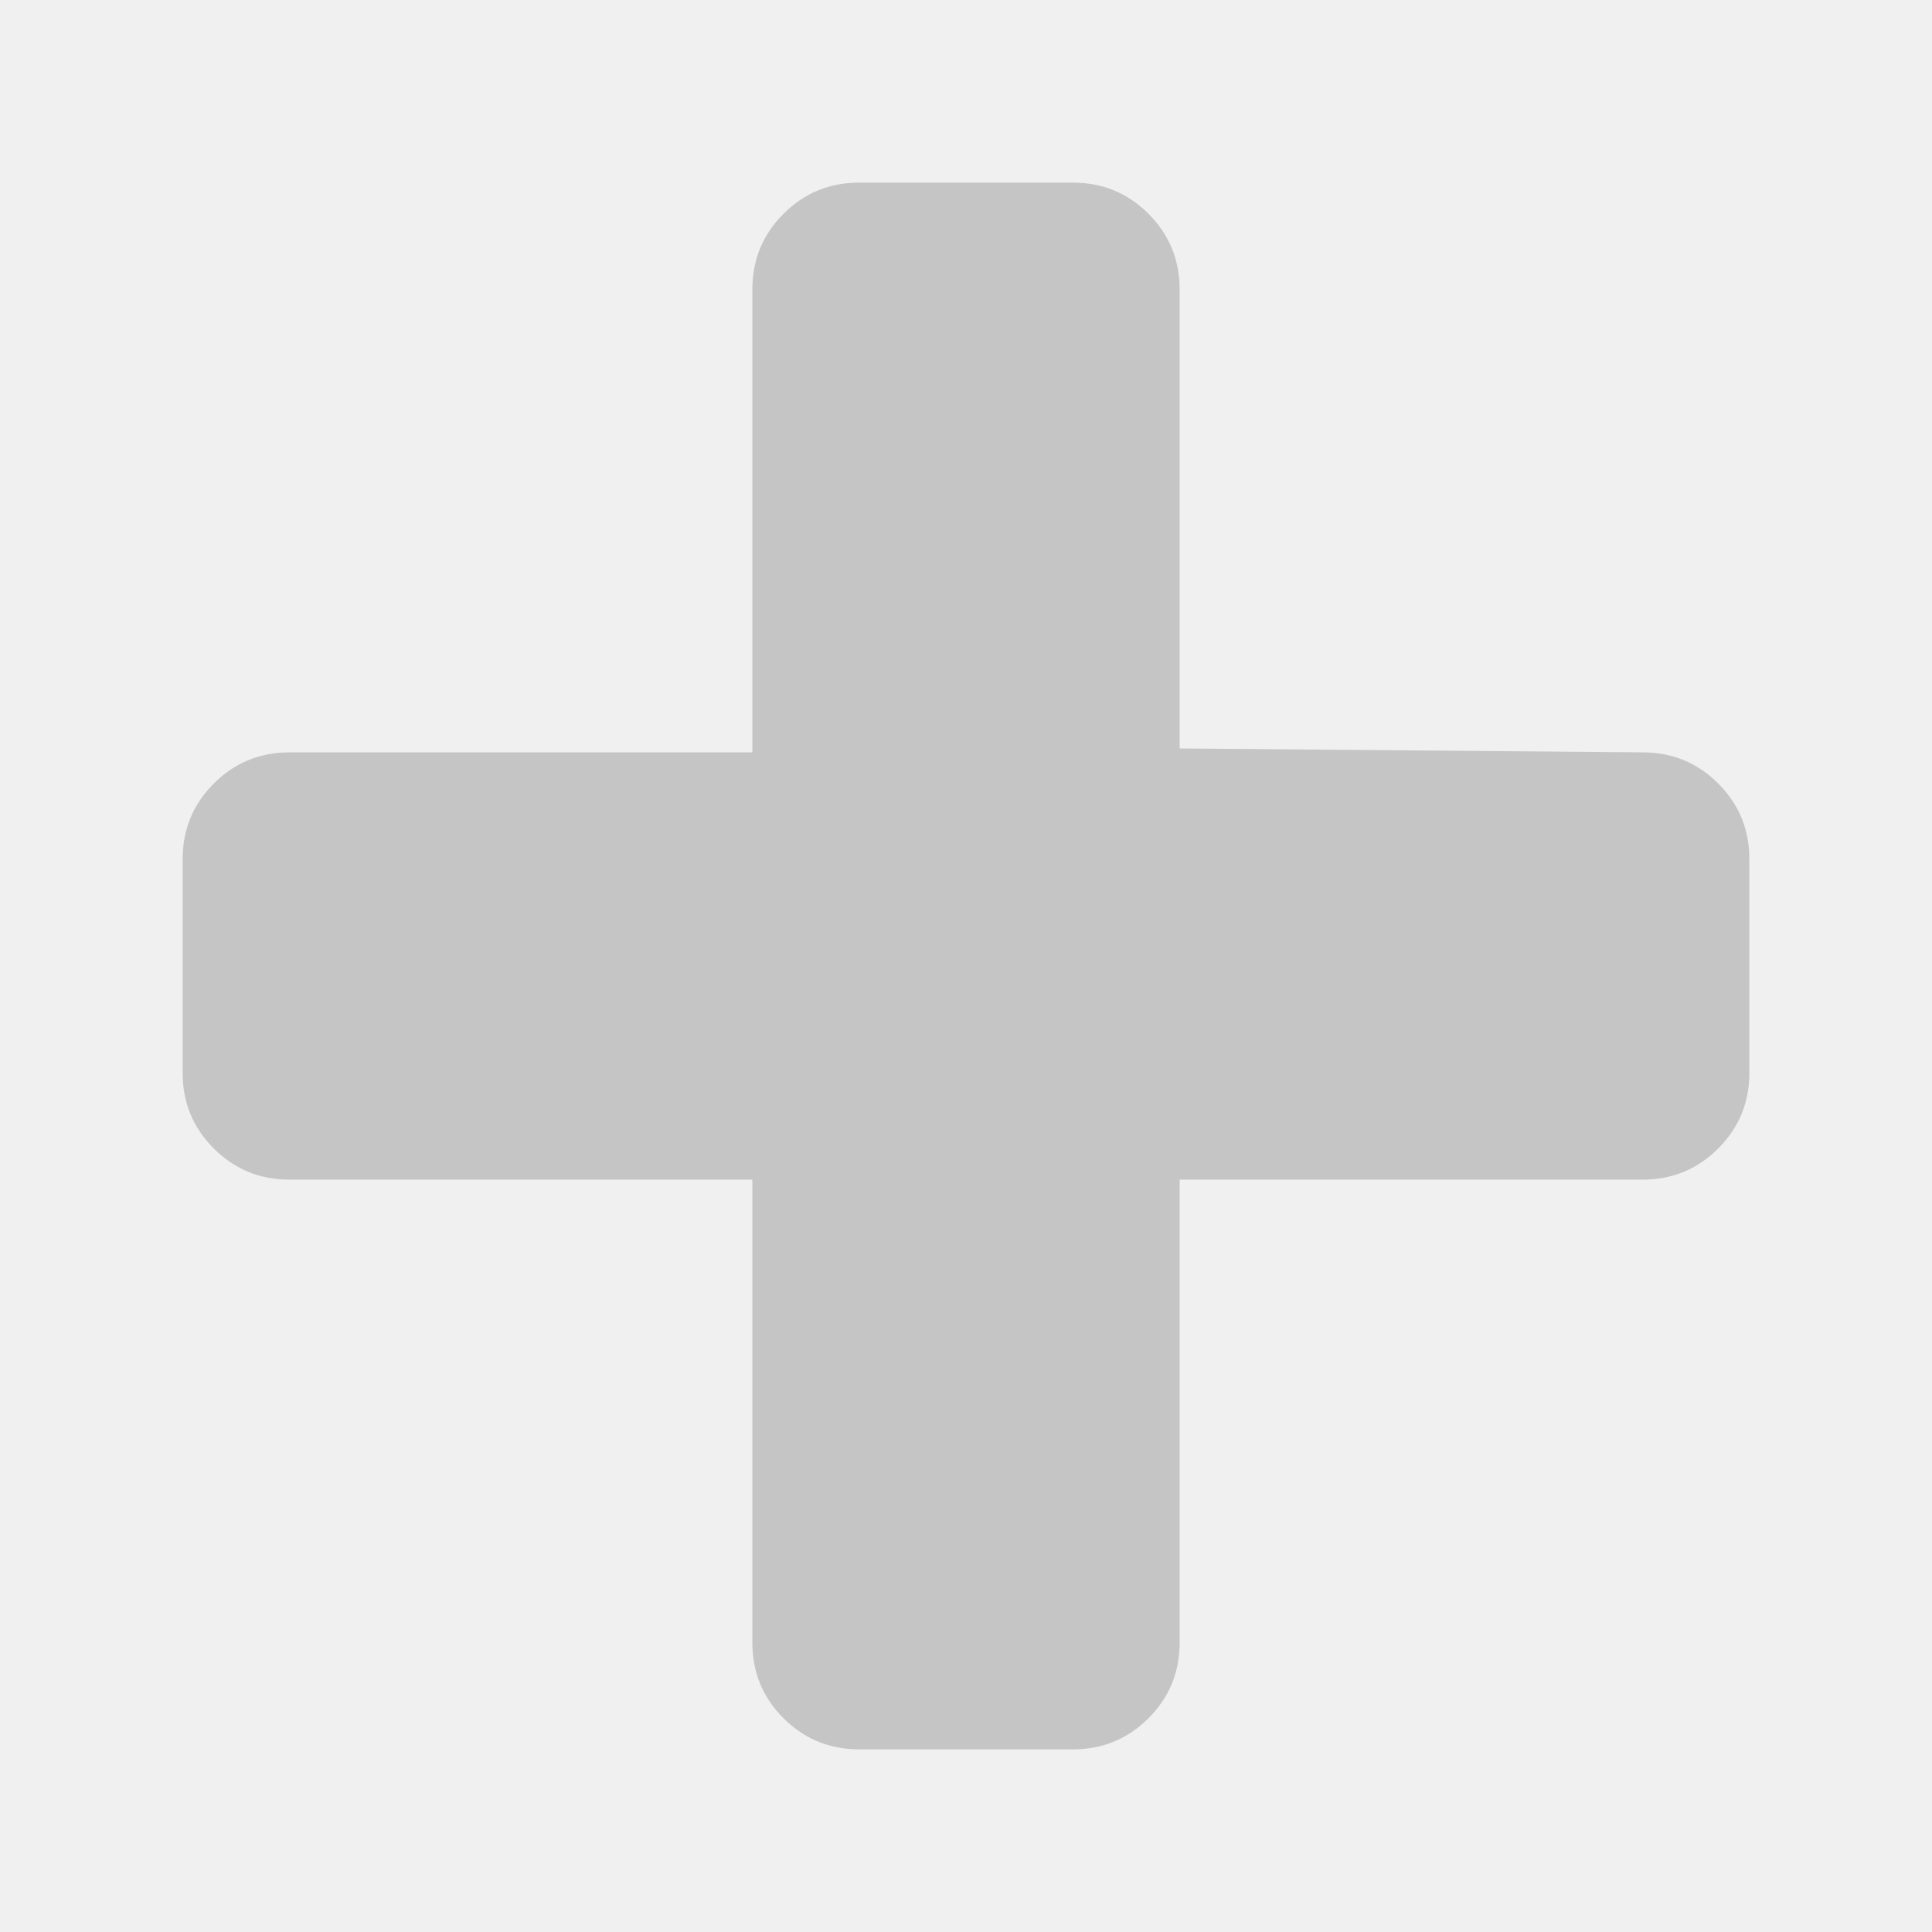
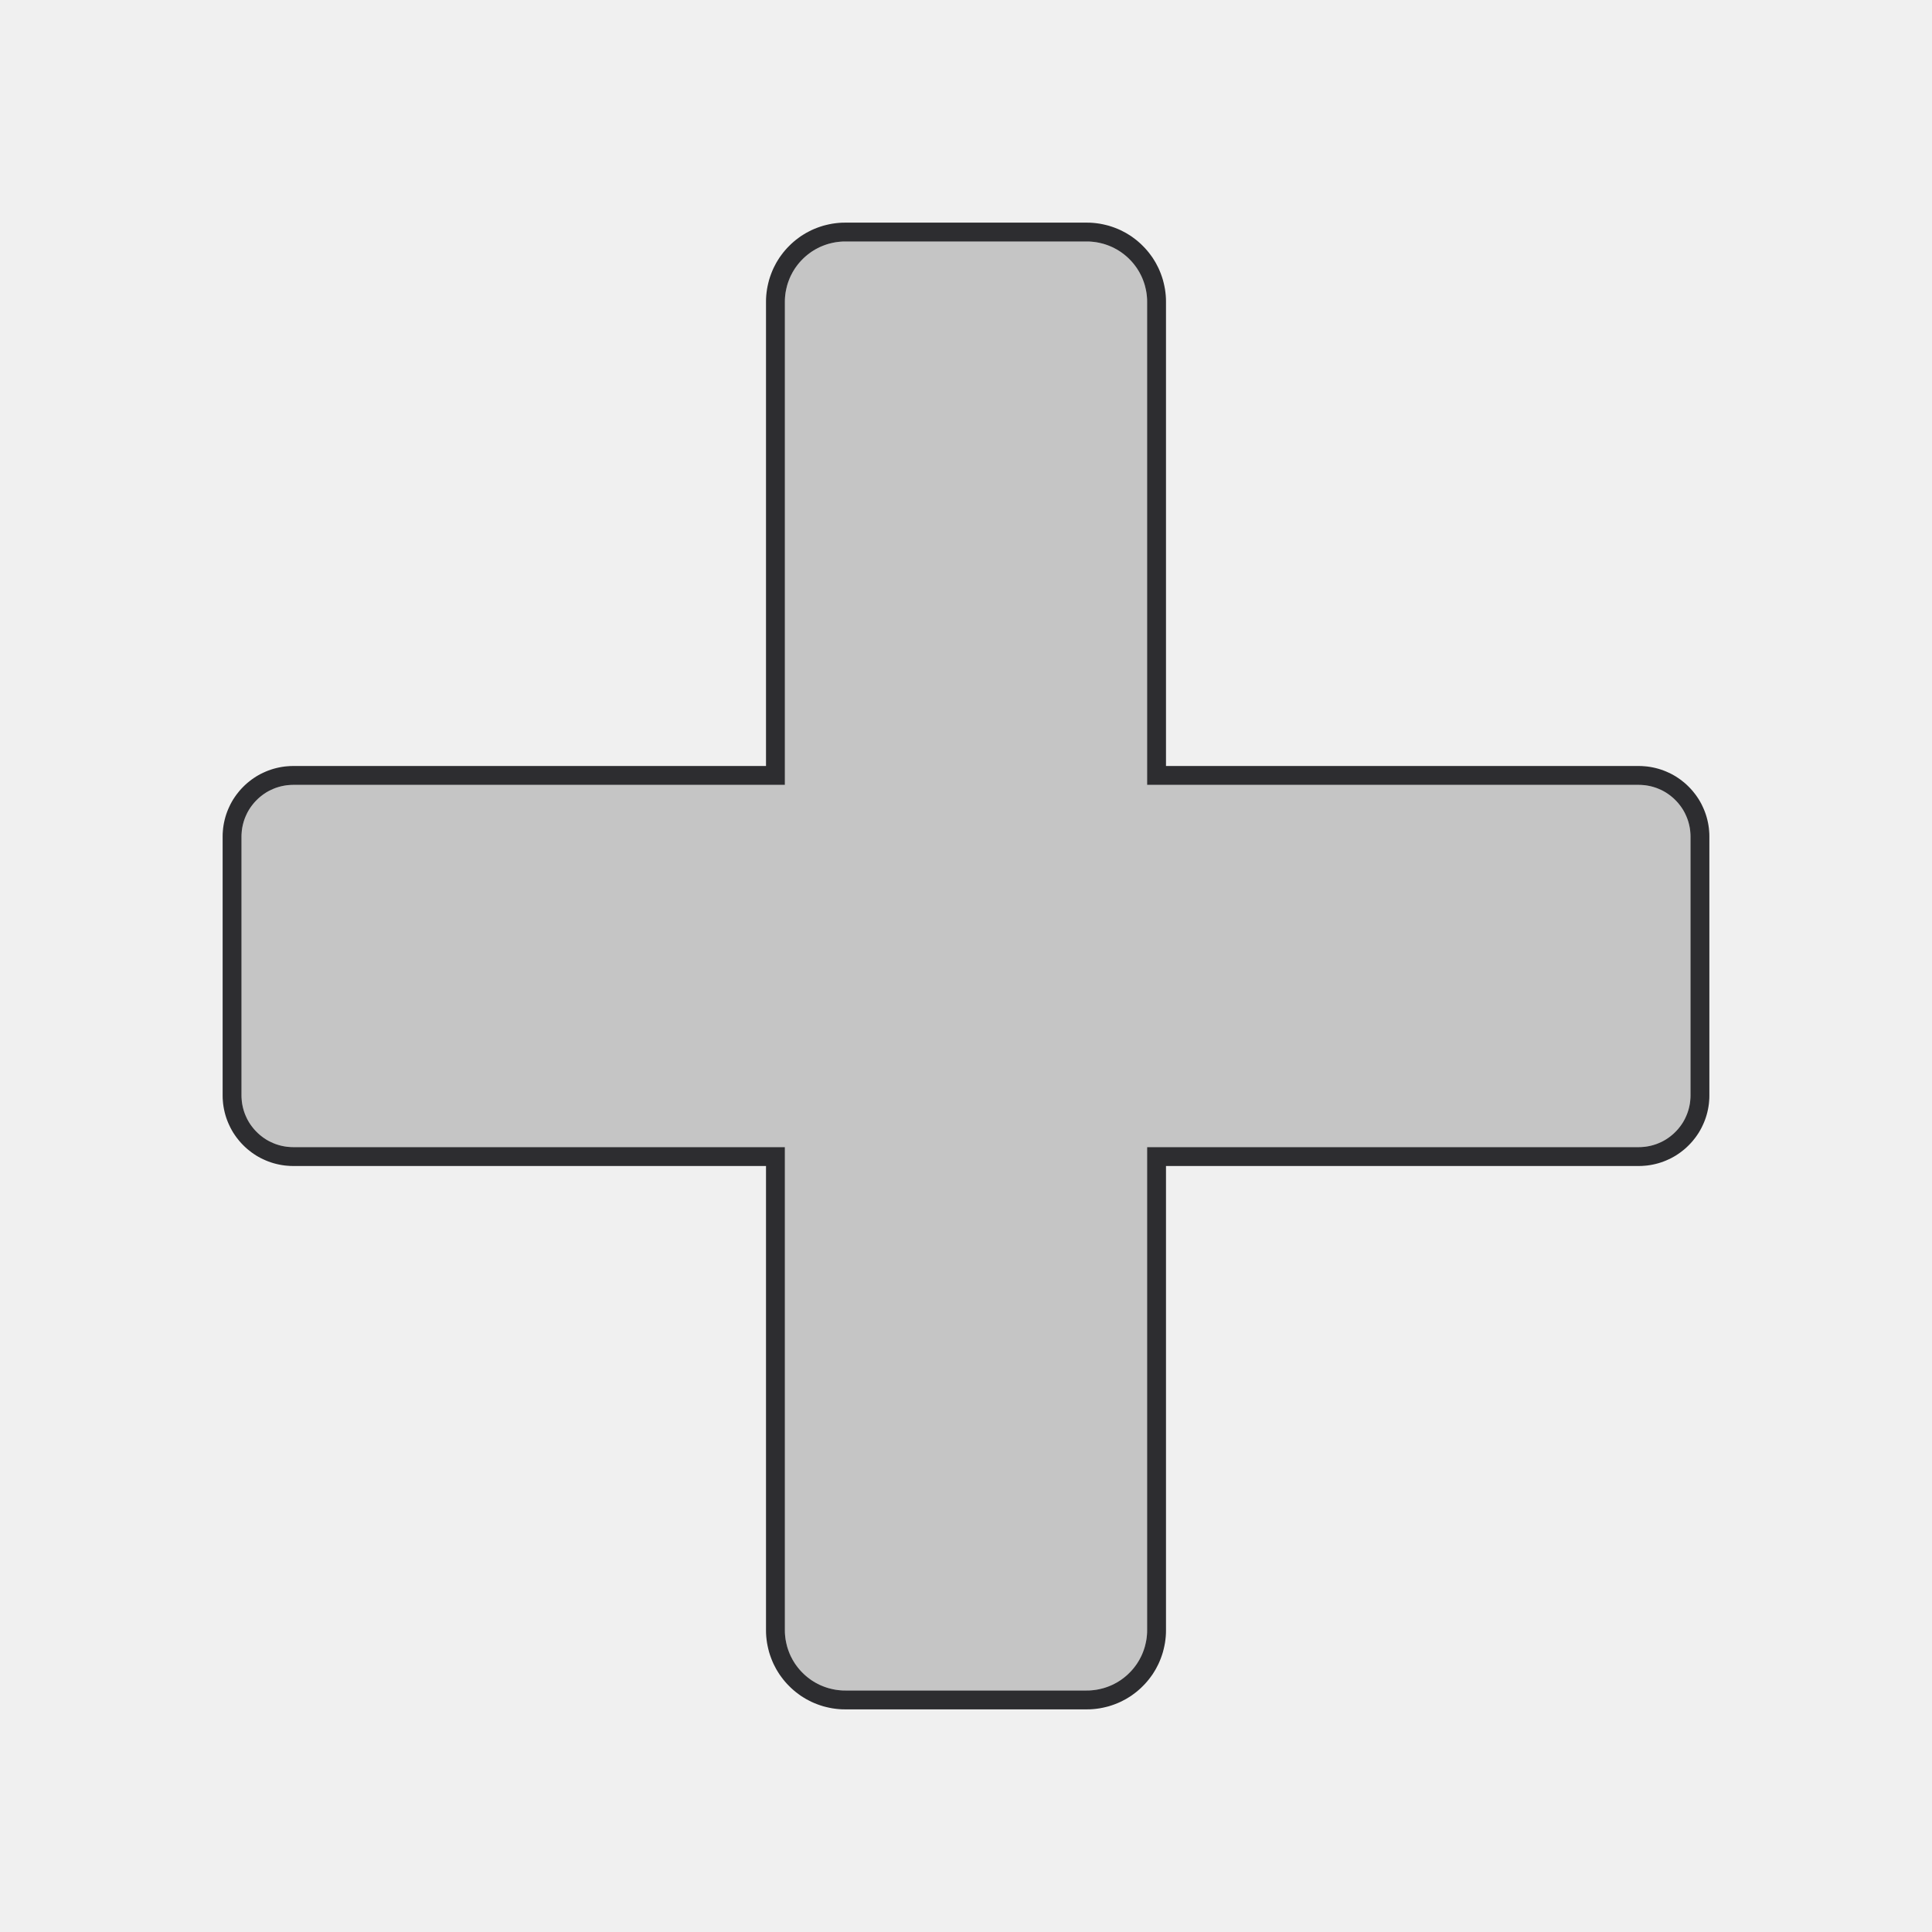
- <svg xmlns="http://www.w3.org/2000/svg" width="401.994" height="401.994">
+ <svg xmlns="http://www.w3.org/2000/svg" xmlns:xlink="http://www.w3.org/1999/xlink" version="1.1" preserveAspectRatio="xMidYMid meet" viewBox="0 0 512 512" width="512" height="512">
+   <defs>
+     <path d="M289.96 64.12L290.6 64.21L291.22 64.33L291.84 64.47L292.46 64.63L293.06 64.82L293.65 65.03L294.23 65.26L294.8 65.51L295.35 65.79L295.9 66.08L296.43 66.4L296.95 66.73L297.45 67.09L297.94 67.46L298.41 67.85L298.87 68.26L299.31 68.69L299.74 69.13L300.15 69.59L300.54 70.06L300.91 70.55L301.27 71.05L301.6 71.57L301.92 72.1L302.21 72.65L302.49 73.2L302.74 73.77L302.97 74.35L303.18 74.94L303.37 75.54L303.53 76.16L303.67 76.78L303.79 77.4L303.88 78.04L303.95 78.69L303.99 79.34L304 80L304 208L434.29 208L434.85 208.01L435.41 208.05L435.96 208.1L436.51 208.18L437.05 208.28L437.58 208.4L438.11 208.54L438.62 208.7L439.13 208.88L439.62 209.08L440.11 209.3L440.59 209.53L441.05 209.78L441.51 210.05L441.95 210.34L442.39 210.65L442.8 210.97L443.21 211.3L443.6 211.65L443.98 212.02L444.35 212.4L444.7 212.79L445.03 213.2L445.35 213.61L445.66 214.05L445.95 214.49L446.22 214.95L446.47 215.41L446.7 215.89L446.92 216.38L447.12 216.87L447.3 217.38L447.46 217.89L447.6 218.42L447.72 218.95L447.82 219.49L447.9 220.04L447.95 220.59L447.99 221.15L448 221.71L448 290.29L447.99 290.85L447.95 291.41L447.9 291.96L447.82 292.51L447.72 293.05L447.6 293.58L447.46 294.11L447.3 294.62L447.12 295.13L446.92 295.62L446.7 296.11L446.47 296.59L446.22 297.05L445.95 297.51L445.66 297.95L445.35 298.39L445.03 298.8L444.7 299.21L444.35 299.6L443.98 299.98L443.6 300.35L443.21 300.7L442.8 301.03L442.39 301.35L441.95 301.66L441.51 301.95L441.05 302.22L440.59 302.47L440.11 302.7L439.62 302.92L439.13 303.12L438.62 303.3L438.11 303.46L437.58 303.6L437.05 303.72L436.51 303.82L435.96 303.9L435.41 303.95L434.85 303.99L434.29 304L304 304L304 432L303.99 432.66L303.95 433.31L303.88 433.96L303.79 434.6L303.67 435.22L303.53 435.84L303.37 436.46L303.18 437.06L302.97 437.65L302.74 438.23L302.49 438.8L302.21 439.35L301.92 439.9L301.6 440.43L301.27 440.95L300.91 441.45L300.54 441.94L300.15 442.41L299.74 442.87L299.31 443.31L298.87 443.74L298.41 444.15L297.94 444.54L297.45 444.91L296.95 445.27L296.43 445.6L295.9 445.92L295.35 446.21L294.8 446.49L294.23 446.74L293.65 446.97L293.06 447.18L292.46 447.37L291.84 447.53L291.22 447.67L290.6 447.79L289.96 447.88L289.31 447.95L288.66 447.99L288 448L224 448L223.34 447.99L222.69 447.95L222.04 447.88L221.4 447.79L220.78 447.67L220.16 447.53L219.54 447.37L218.94 447.18L218.35 446.97L217.77 446.74L217.2 446.49L216.65 446.21L216.1 445.92L215.57 445.6L215.05 445.27L214.55 444.91L214.06 444.54L213.59 444.15L213.13 443.74L212.69 443.31L212.26 442.87L211.85 442.41L211.46 441.94L211.09 441.45L210.73 440.95L210.4 440.43L210.08 439.9L209.79 439.35L209.51 438.8L209.26 438.23L209.03 437.65L208.82 437.06L208.63 436.46L208.47 435.84L208.33 435.22L208.21 434.6L208.12 433.96L208.05 433.31L208.01 432.66L208 432L208 304L77.71 304L77.15 303.99L76.59 303.95L76.04 303.9L75.49 303.82L74.95 303.72L74.42 303.6L73.89 303.46L73.38 303.3L72.87 303.12L72.38 302.92L71.89 302.7L71.41 302.47L70.95 302.22L70.49 301.95L70.05 301.66L69.61 301.35L69.2 301.03L68.79 300.7L68.4 300.35L68.02 299.98L67.65 299.6L67.3 299.21L66.97 298.8L66.65 298.39L66.34 297.95L66.05 297.51L65.78 297.05L65.53 296.59L65.3 296.11L65.08 295.62L64.88 295.13L64.7 294.62L64.54 294.11L64.4 293.58L64.28 293.05L64.18 292.51L64.1 291.96L64.05 291.41L64.01 290.85L64 290.29L64 221.71L64.01 221.15L64.05 220.59L64.1 220.04L64.18 219.49L64.28 218.95L64.4 218.42L64.54 217.89L64.7 217.38L64.88 216.87L65.08 216.38L65.3 215.89L65.53 215.41L65.78 214.95L66.05 214.49L66.34 214.05L66.65 213.61L66.97 213.2L67.3 212.79L67.65 212.4L68.02 212.02L68.4 211.65L68.79 211.3L69.2 210.97L69.61 210.65L70.05 210.34L70.49 210.05L70.95 209.78L71.41 209.53L71.89 209.3L72.38 209.08L72.87 208.88L73.38 208.7L73.89 208.54L74.42 208.4L74.95 208.28L75.49 208.18L76.04 208.1L76.59 208.05L77.15 208.01L77.71 208L208 208L208 80L208.01 79.34L208.05 78.69L208.12 78.04L208.21 77.4L208.33 76.78L208.47 76.16L208.63 75.54L208.82 74.94L209.03 74.35L209.26 73.77L209.51 73.2L209.79 72.65L210.08 72.1L210.4 71.57L210.73 71.05L211.09 70.55L211.46 70.06L211.85 69.59L212.26 69.13L212.69 68.69L213.13 68.26L213.59 67.85L214.06 67.46L214.55 67.09L215.05 66.73L215.57 66.4L216.1 66.08L216.65 65.79L217.2 65.51L217.77 65.26L218.35 65.03L218.94 64.82L219.54 64.63L220.16 64.47L220.78 64.33L221.4 64.21L222.04 64.12L222.69 64.05L223.34 64.01L224 64L288 64L288.66 64.01L289.31 64.05L289.31 64.05L289.96 64.12Z" id="a5WApEs4uL" />
+     <mask id="maskjNYkOmRw5" x="54" y="54" width="404" height="404" maskUnits="userSpaceOnUse">
+       <rect x="54" y="54" width="404" height="404" fill="white" />
+       <use xlink:href="#a5WApEs4uL" opacity="1" fill="black" />
+     </mask>
+   </defs>
  <g>
-     <rect fill="none" id="canvas_background" height="402" width="582" y="-1" x="-1" />
-   </g>
-   <g>
-     <path stroke="null" id="svg_1" d="m357.513,163.027c-4.322,-4.322 -9.574,-6.483 -15.746,-6.483l-96.318,-0.811l0,-95.505c0,-6.171 -2.161,-11.421 -6.482,-15.744c-4.322,-4.322 -9.567,-6.484 -15.748,-6.484l-44.448,0c-6.174,0 -11.422,2.16 -15.744,6.482c-4.322,4.322 -6.483,9.572 -6.483,15.744l0,96.319l-96.315,0c-6.173,0 -11.422,2.16 -15.744,6.483s-6.482,9.567 -6.482,15.744l0,44.454c0,6.178 2.159,11.423 6.481,15.74c4.322,4.325 9.572,6.483 15.744,6.483l96.315,0l0,96.321c0,6.171 2.161,11.426 6.483,15.746c4.322,4.318 9.574,6.477 15.747,6.477l44.448,0c6.178,0 11.424,-2.159 15.747,-6.477c4.324,-4.322 6.483,-9.574 6.483,-15.746l0,-96.321l96.315,0c6.178,0 11.426,-2.159 15.746,-6.483c4.318,-4.322 6.479,-9.567 6.479,-15.744l0,-44.456c0,-6.175 -2.157,-11.423 -6.482,-15.743l0.003,0.003z" fill="#c5c5c5" />
+     <g>
+       <g>
+         <use xlink:href="#a5WApEs4uL" opacity="1" fill="#c5c5c5" fill-opacity="1" />
+         <g mask="url(#maskjNYkOmRw5)">
+           <use xlink:href="#a5WApEs4uL" opacity="1" fill-opacity="0" stroke="#2d2d30" stroke-width="10" stroke-opacity="1" />
+         </g>
+       </g>
+     </g>
  </g>
</svg>
